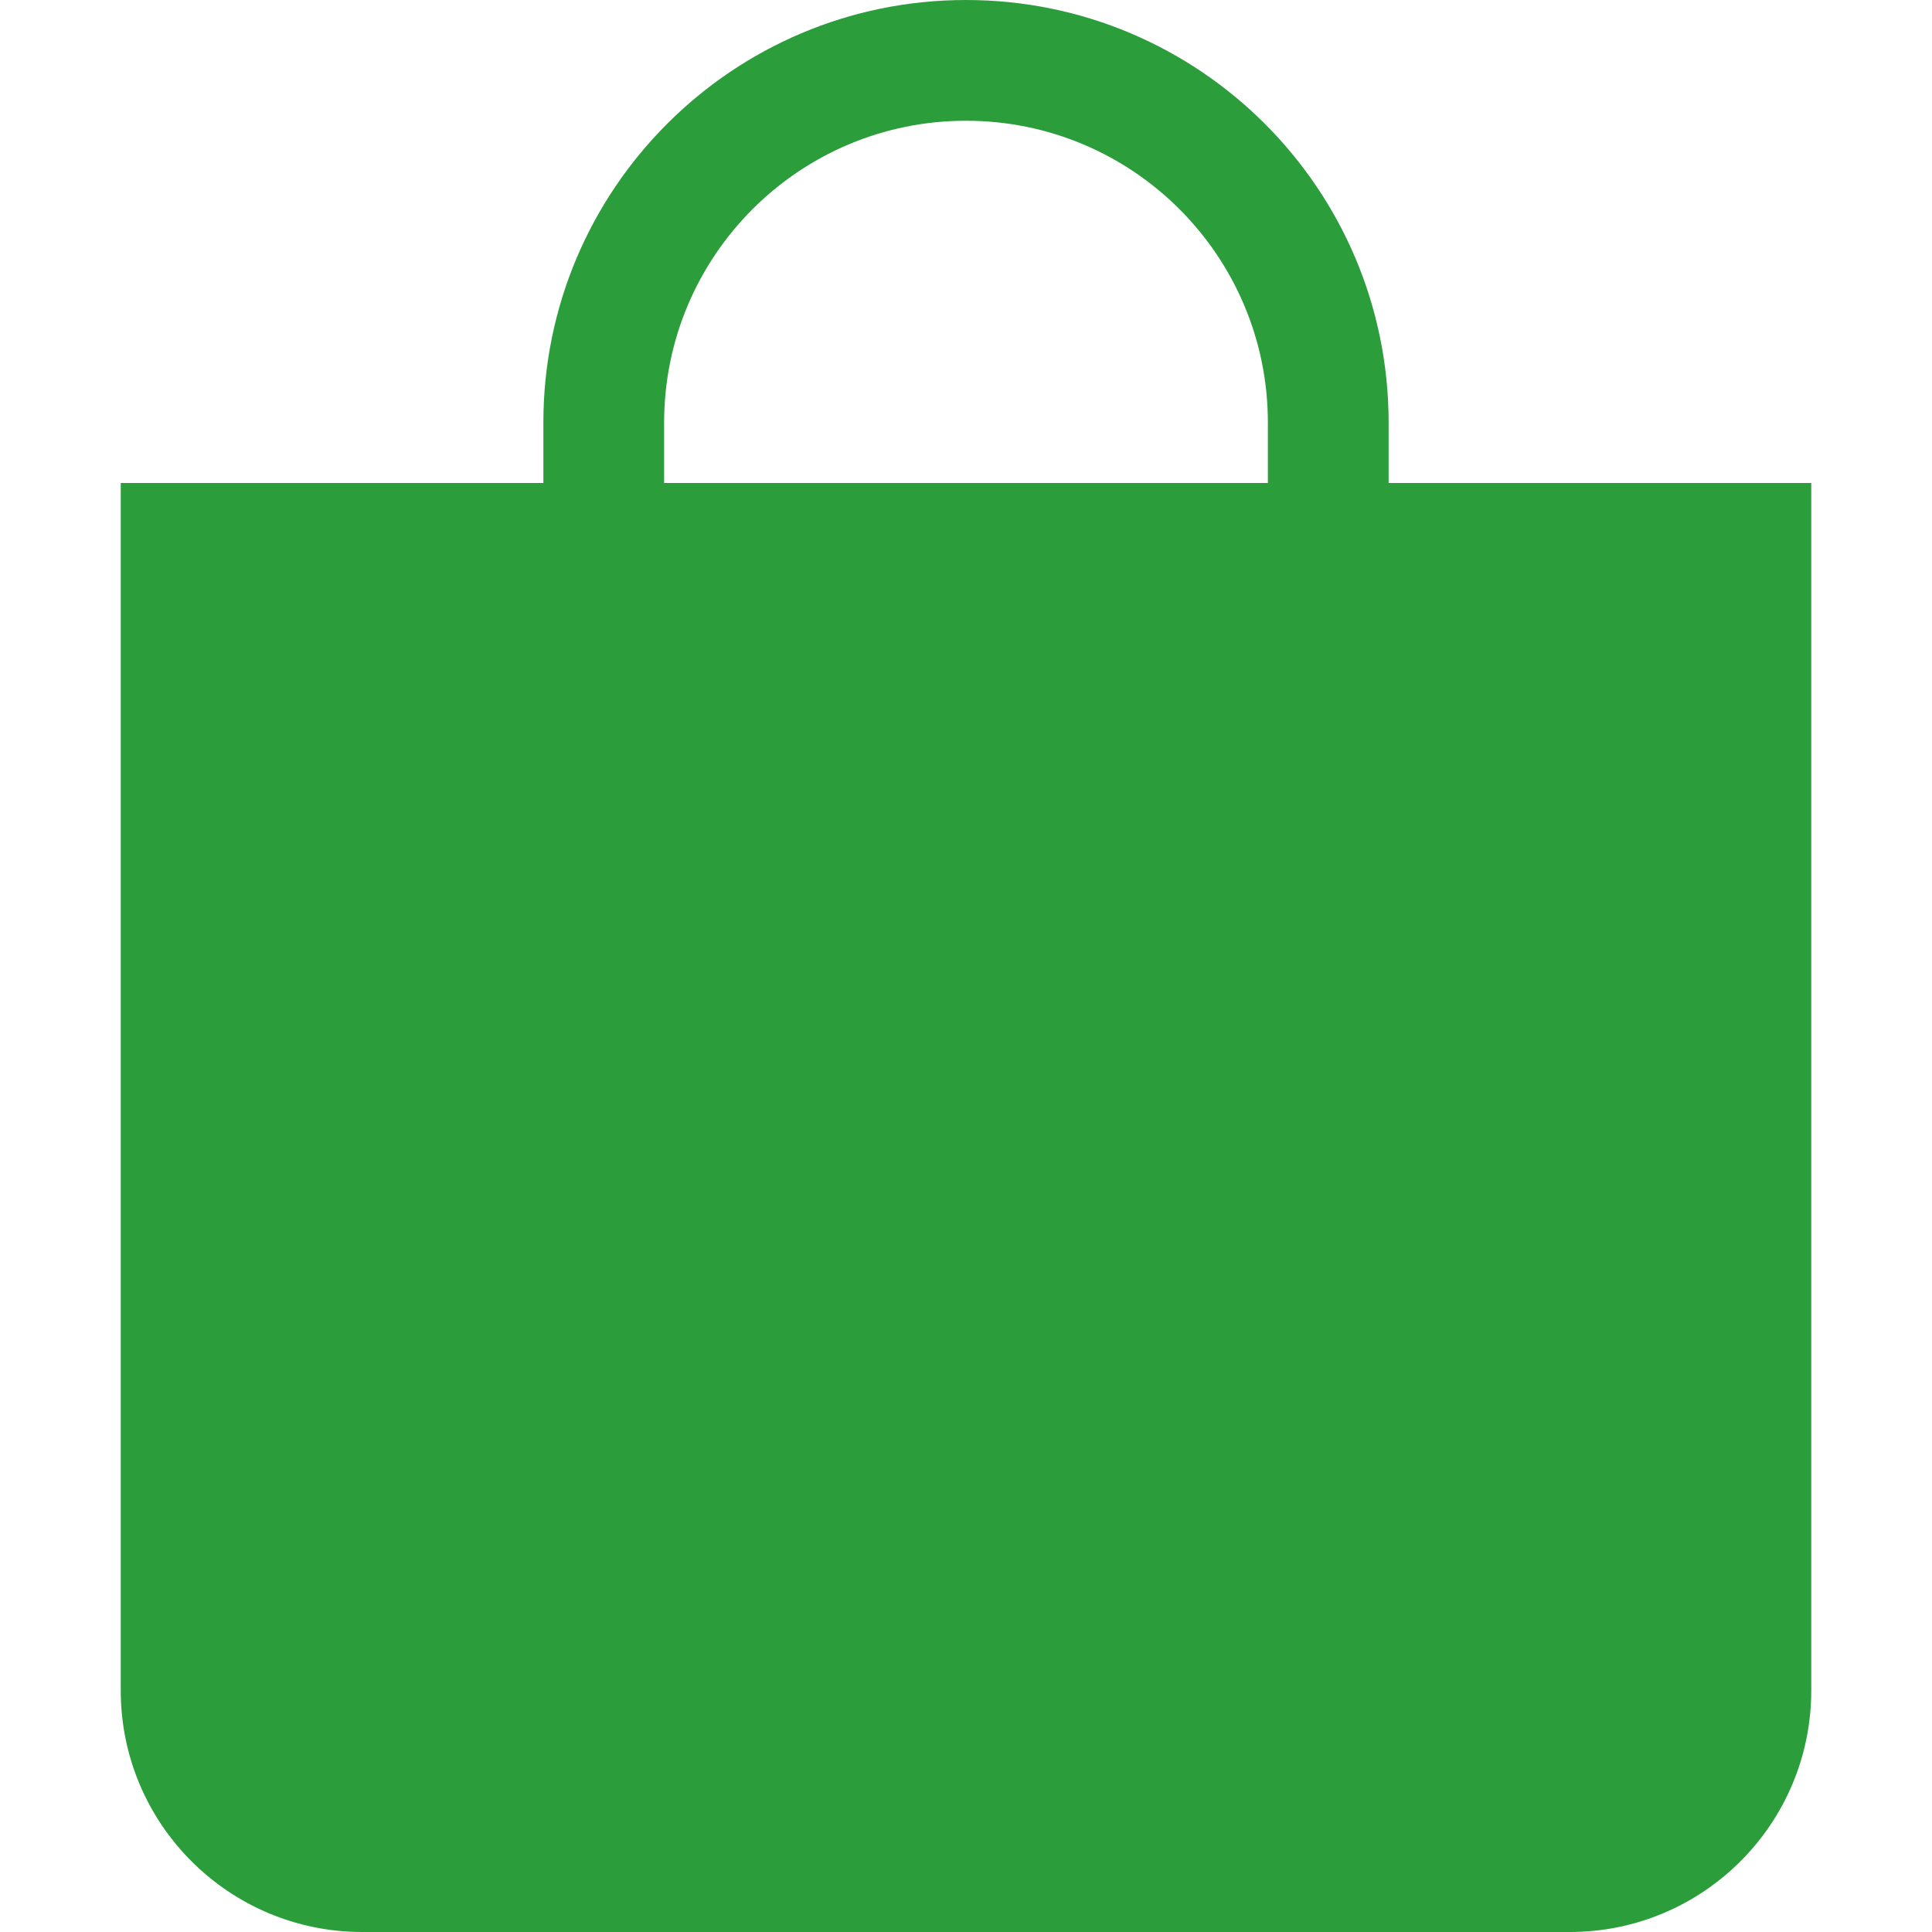
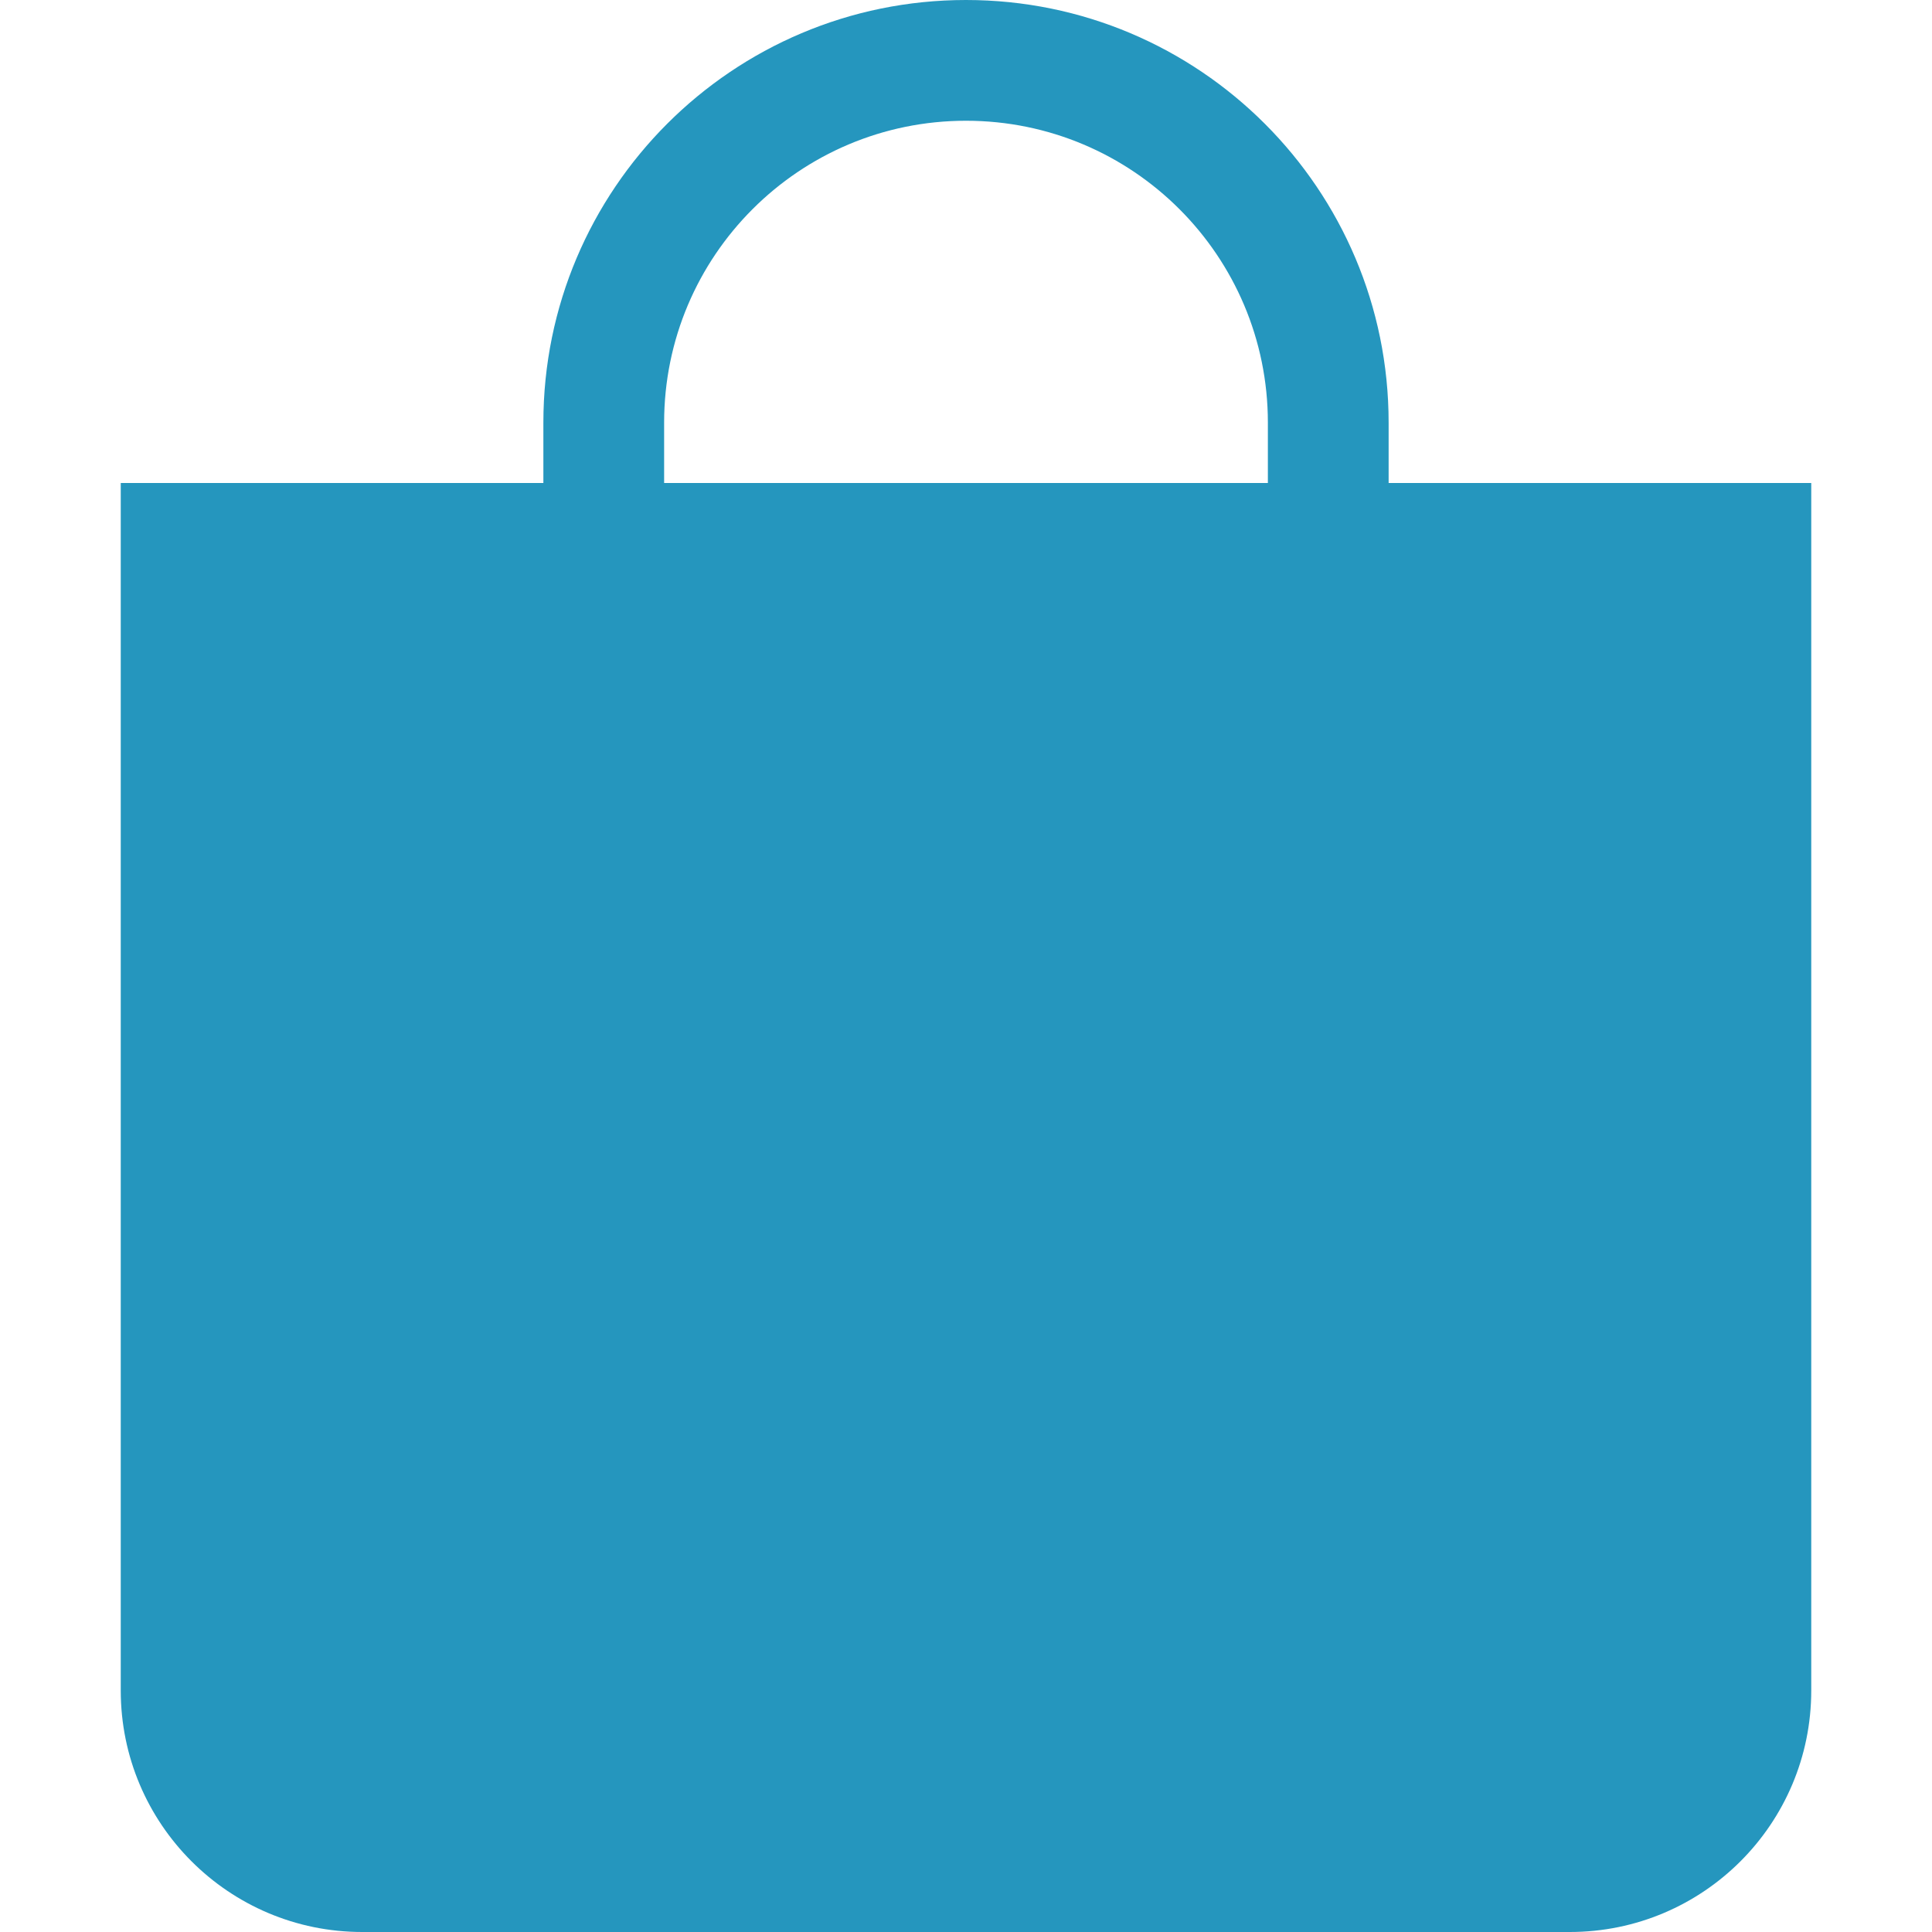
- <svg xmlns="http://www.w3.org/2000/svg" width="16" height="16" fill="#2B9D3B" class="bi bi-bag-fill" viewBox="0 0 16 16">
+ <svg xmlns="http://www.w3.org/2000/svg" width="16" height="16" fill="#2596BE" class="bi bi-bag-fill" viewBox="0 0 16 16">
  <path d="M8 1a2.5 2.5 0 0 1 2.5 2.5V4h-5v-.5A2.5 2.5 0 0 1 8 1m3.5 3v-.5a3.5 3.5 0 1 0-7 0V4H1v10a2 2 0 0 0 2 2h10a2 2 0 0 0 2-2V4z" />
</svg>
